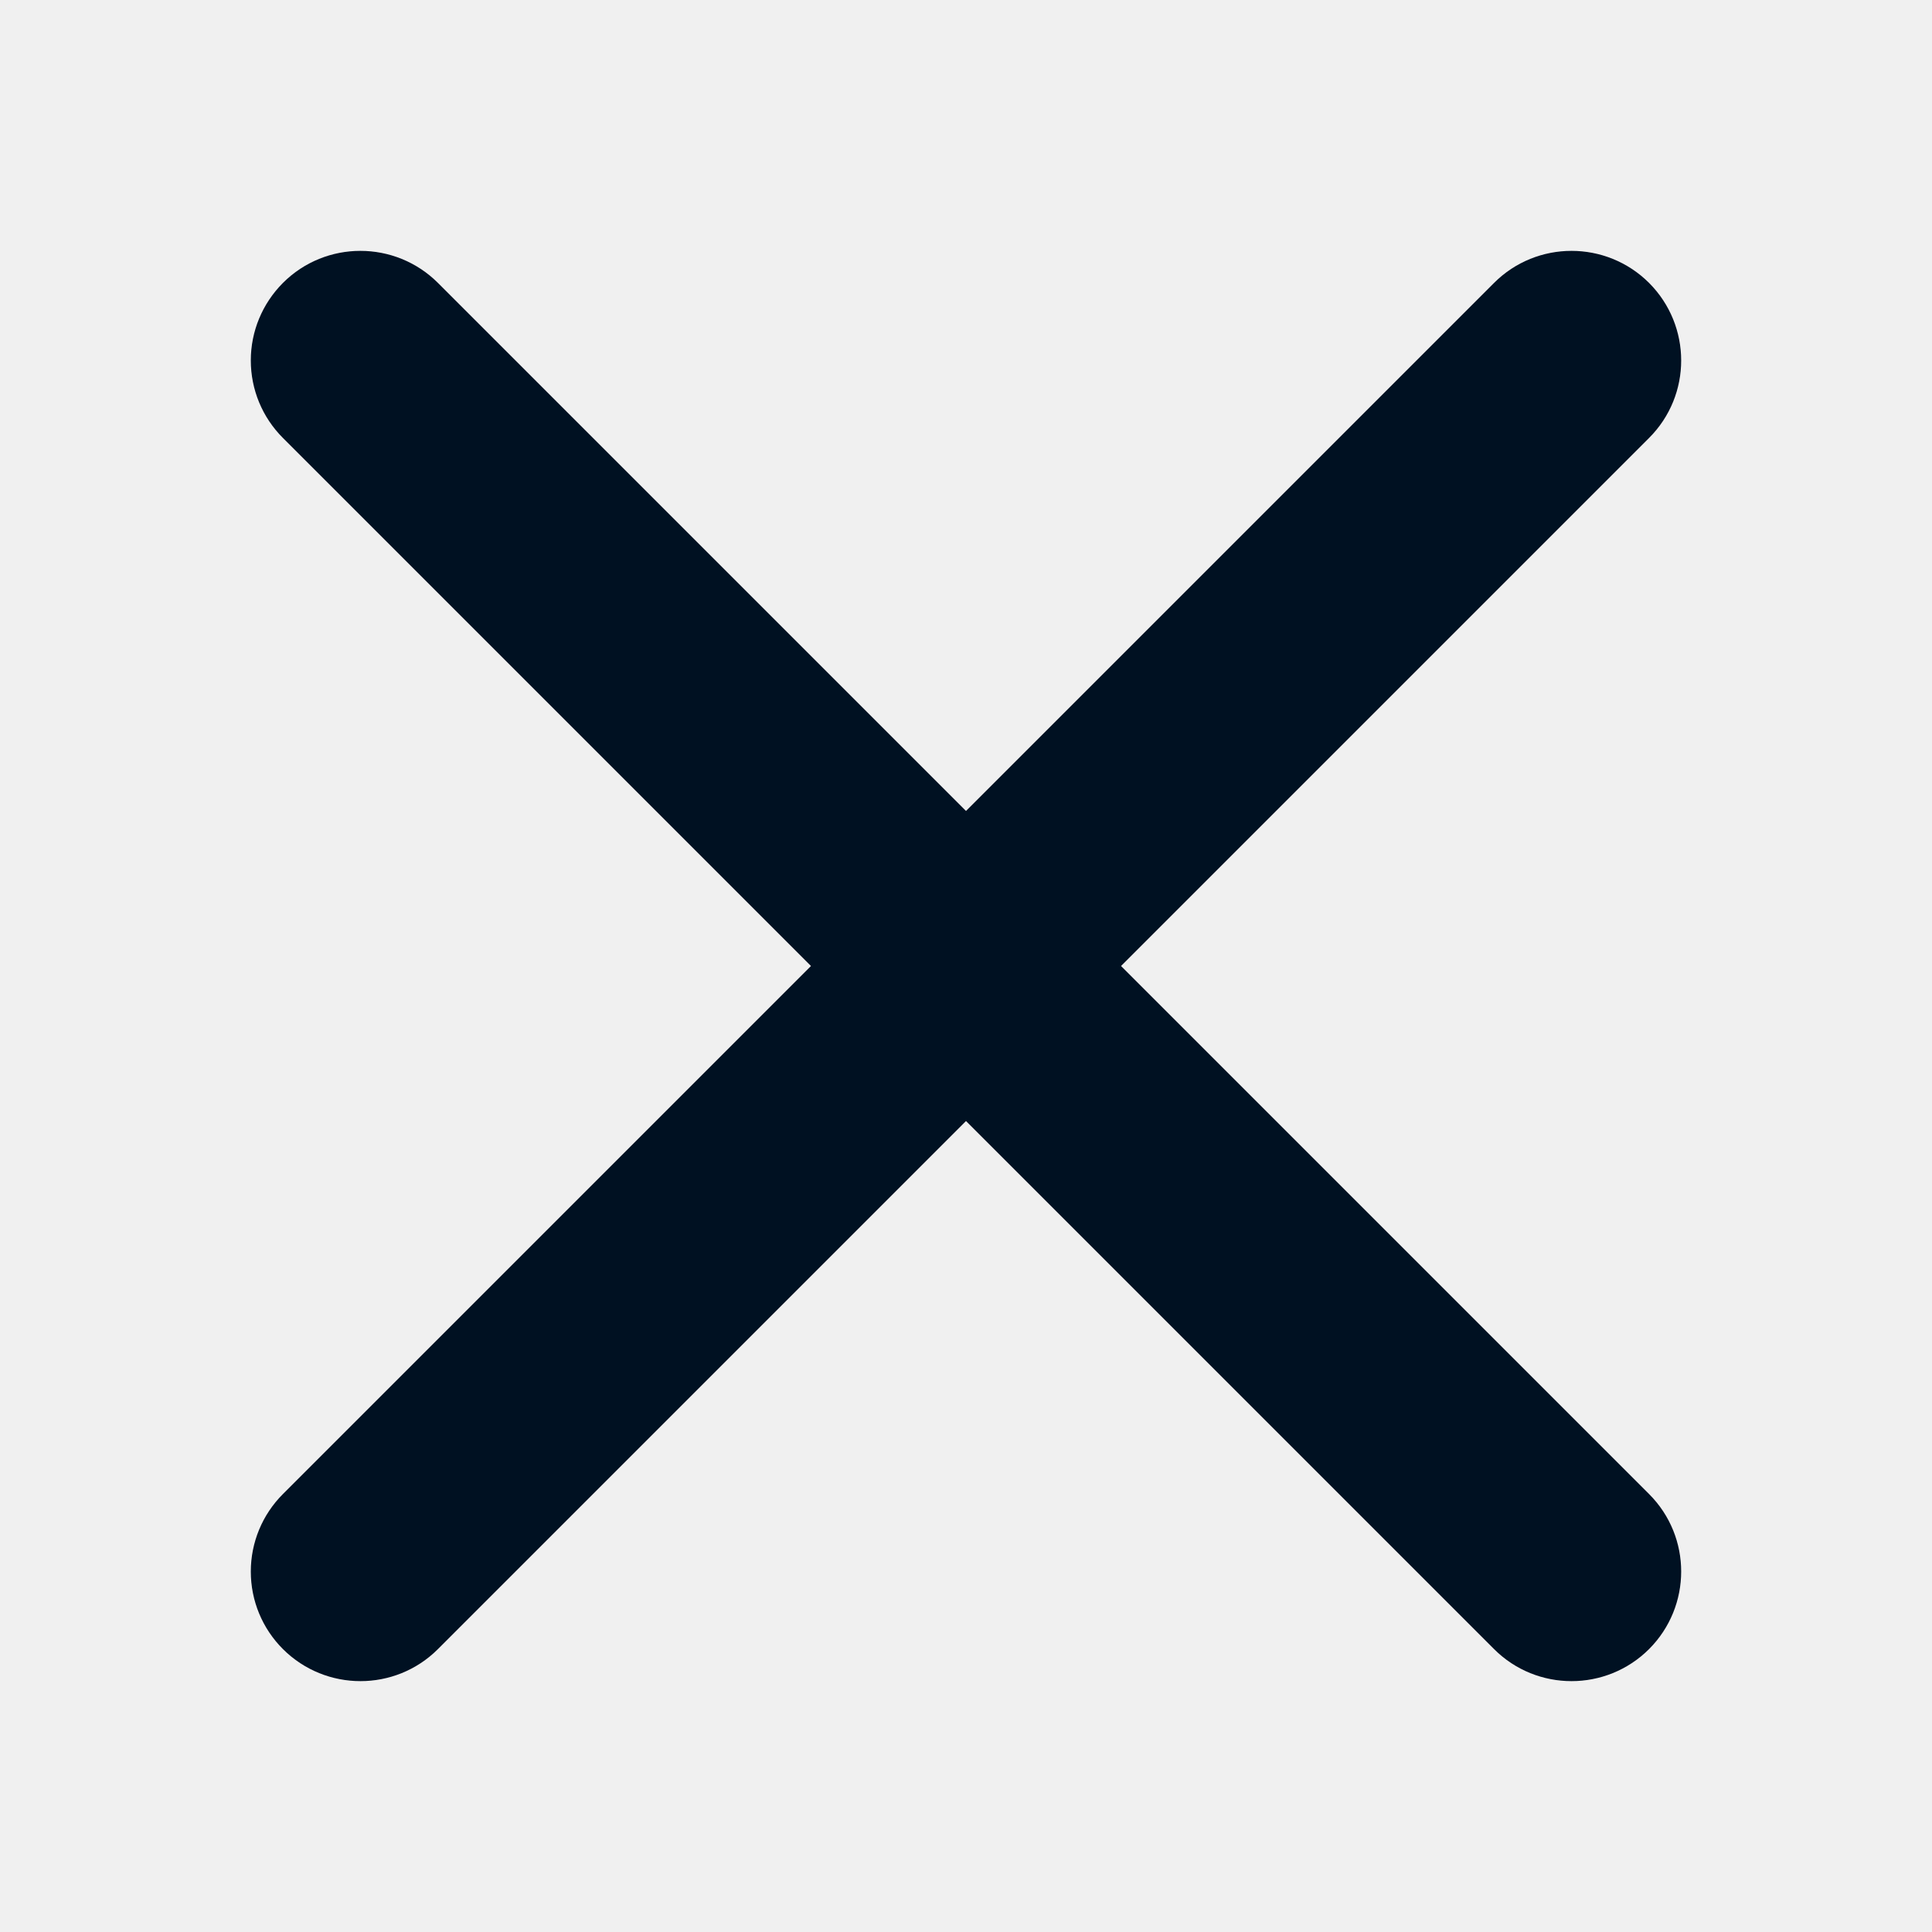
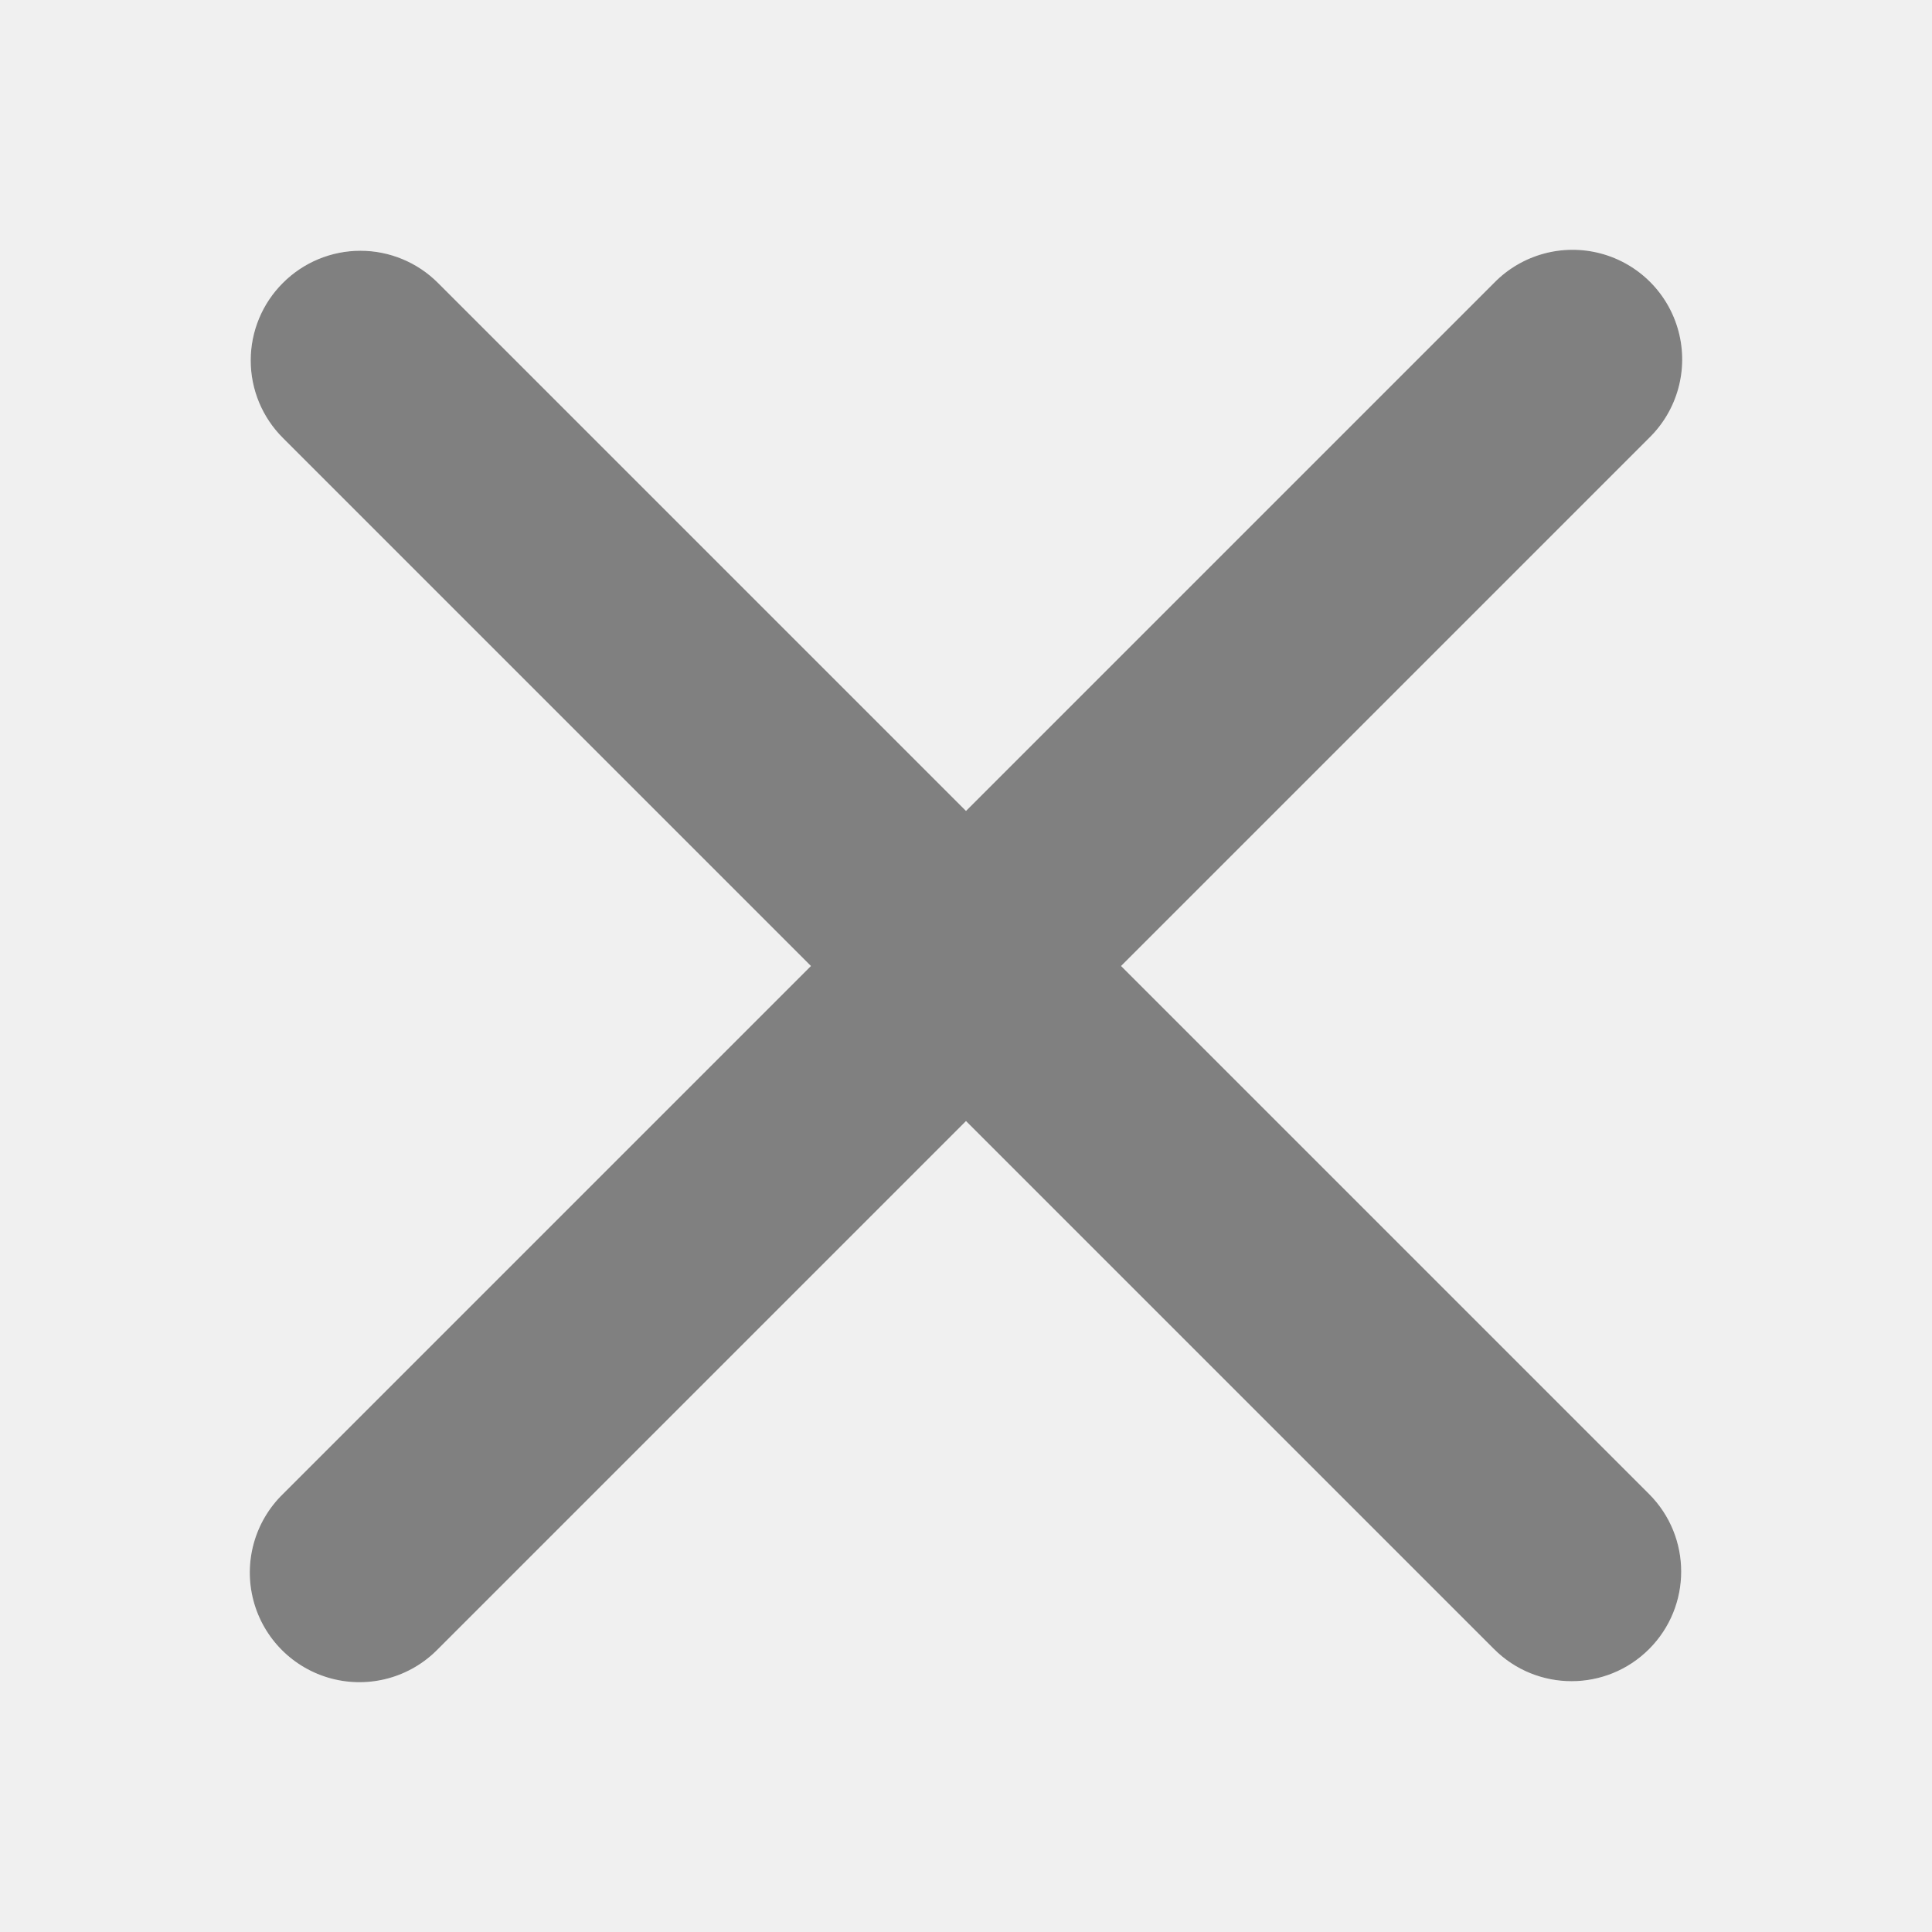
- <svg xmlns="http://www.w3.org/2000/svg" xmlns:xlink="http://www.w3.org/1999/xlink" width="16px" height="16px" viewBox="0 0 16 16" version="1.1">
+ <svg xmlns="http://www.w3.org/2000/svg" xmlns:xlink="http://www.w3.org/1999/xlink" viewBox="0 0 16 16">
+   <defs />
  <defs>
-     <path d="M3.627,13.657 C3.273,14.011 2.698,14.011 2.343,13.657 C2.172,13.486 2.077,13.256 2.077,13.015 C2.077,12.774 2.172,12.544 2.343,12.373 L6.716,8 L2.343,3.627 C2.172,3.456 2.077,3.226 2.077,2.985 C2.077,2.744 2.172,2.515 2.343,2.343 C2.697,1.989 3.272,1.989 3.627,2.343 L8,6.716 L12.373,2.343 C12.727,1.989 13.302,1.989 13.657,2.343 C14.011,2.698 14.012,3.272 13.657,3.627 L9.284,8 L13.657,12.373 C14.012,12.728 14.011,13.302 13.657,13.657 C13.302,14.011 12.727,14.011 12.373,13.657 L8,9.284 L3.627,13.657 Z" id="path-1" />
+     <path id="ac" d="M3.627 13.657a.908.908 0 11-1.284-1.284L6.716 8 2.343 3.627a.906.906 0 010-1.284.907.907 0 011.284 0L8 6.716l4.373-4.373a.908.908 0 111.284 1.284L9.284 8l4.373 4.373a.907.907 0 11-1.284 1.284L8 9.284l-4.373 4.373z" />
  </defs>
-   <g id="Locations" stroke="none" stroke-width="1" fill="none" fill-rule="evenodd">
-     <g id="Assets" transform="translate(-28, -163)">
-       <g id="Group" transform="translate(28, 27)">
-         <g transform="translate(0, 136)" id="Close">
-           <mask id="mask-2" fill="white">
-             <use xlink:href="#path-1" />
-           </mask>
-           <use id="Mask" fill="#FFFFFF" xlink:href="#path-1" />
-           <g id="Group" mask="url(#mask-2)" fill="#001122">
-             <g id="🎨-Color">
-               <rect id="colors/theme/orange" x="0" y="0" width="16" height="16" />
-             </g>
-           </g>
-         </g>
-       </g>
+   <g fill="none" fill-rule="evenodd">
+     <mask id="bc" fill="#fff">
+       <use xlink:href="#ac" />
+     </mask>
+     <use fill="#FFF" xlink:href="#ac" />
+     <g fill="gray" mask="url(#bc)">
+       <path d="M0 0h16v16H0z" />
    </g>
  </g>
</svg>
